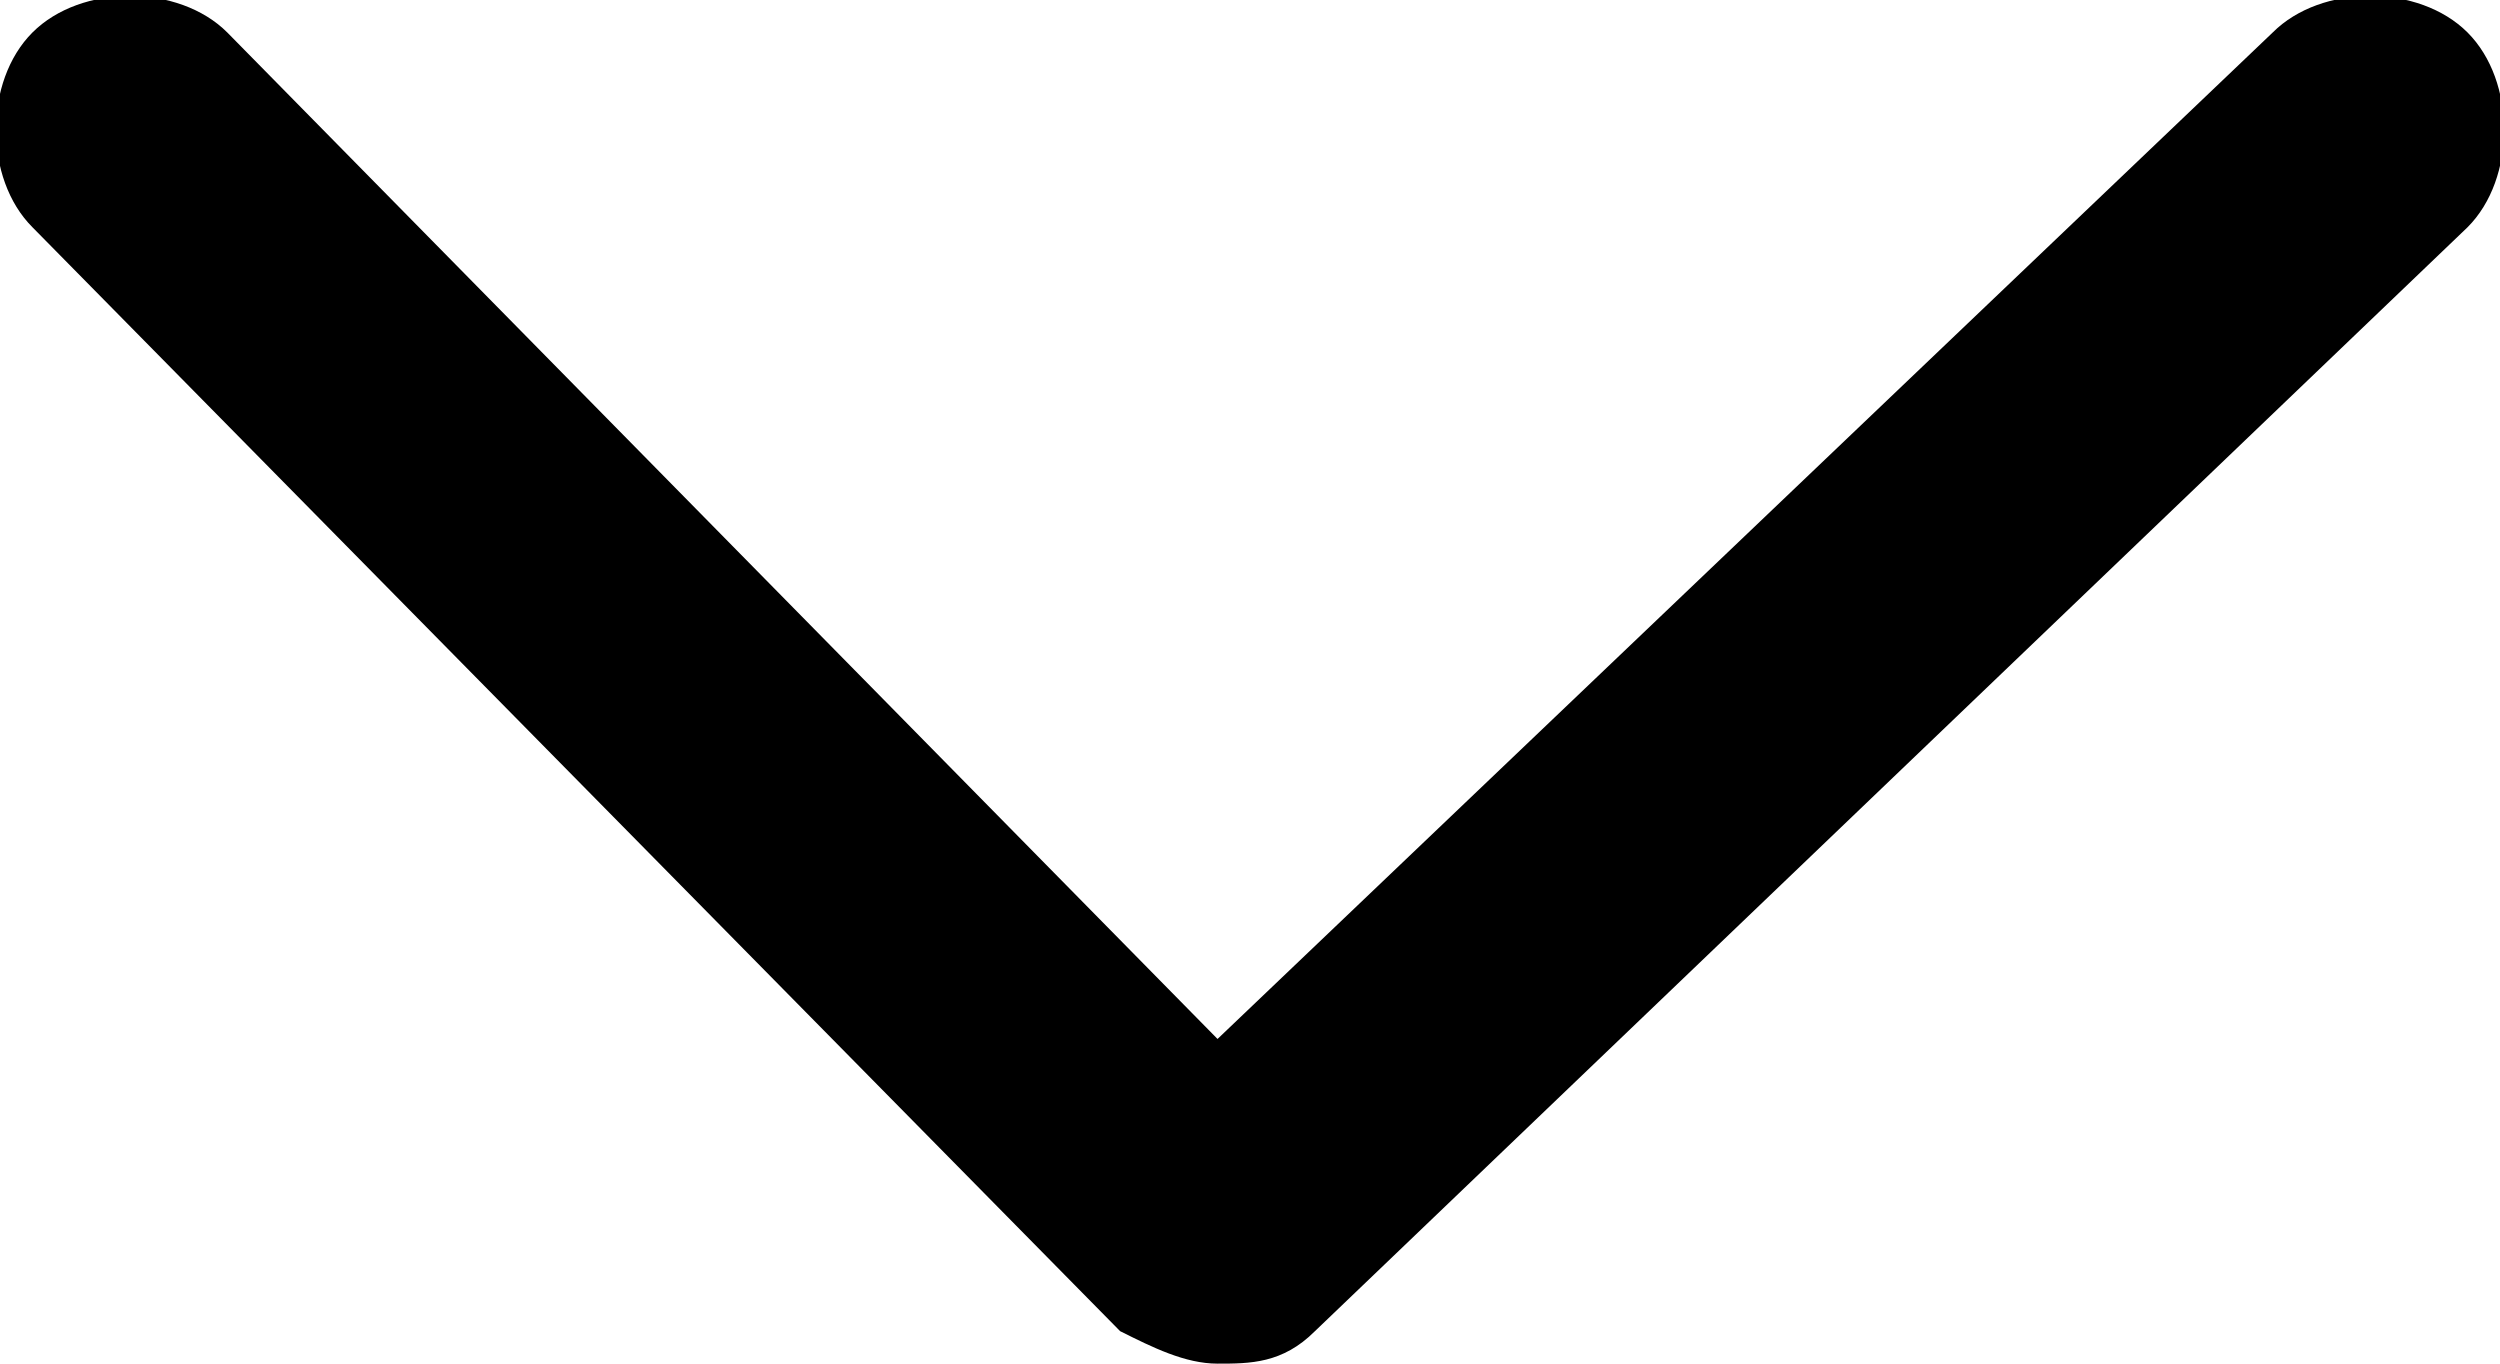
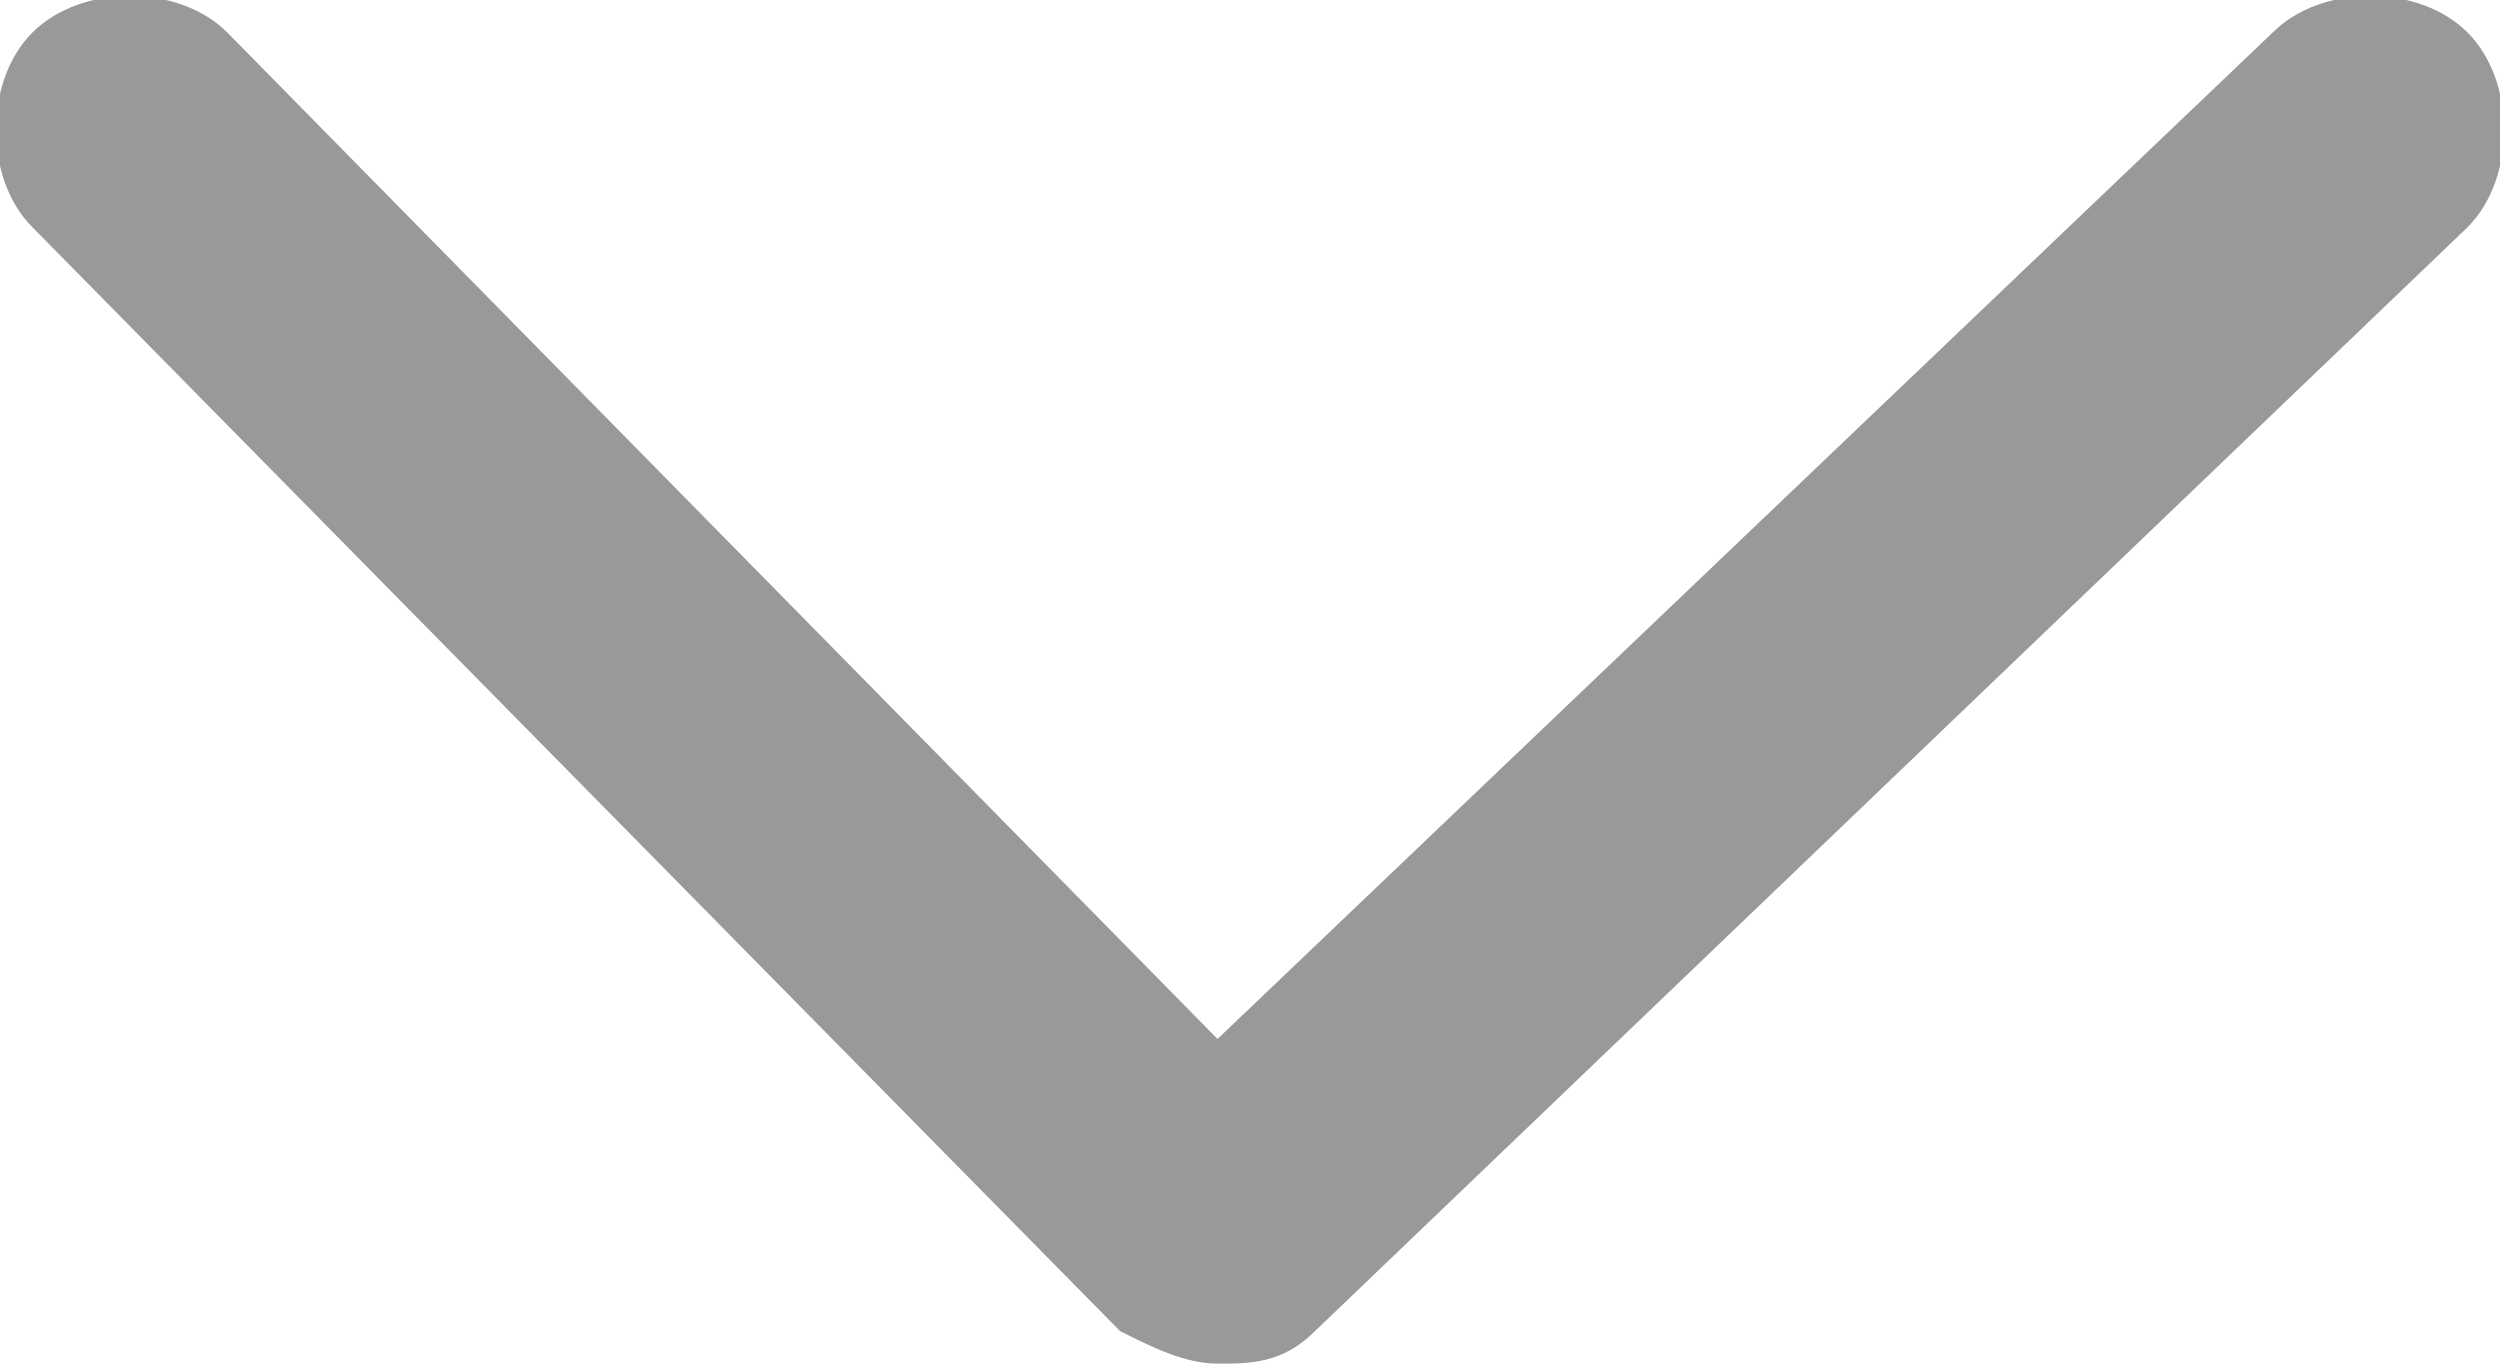
<svg xmlns="http://www.w3.org/2000/svg" version="1.1" id="Layer_1" x="0px" y="0px" width="15.4px" height="8.4px" viewBox="0 0 15.4 8.4" enable-background="new 0 0 15.4 8.4" xml:space="preserve">
  <g id="Layer_1_1_">
</g>
  <g id="Layer_5" display="none">
    <rect x="-135.3" y="-545.8" display="inline" fill="#333333" width="3016" height="1758" />
  </g>
  <g id="Layer_4">
</g>
  <g id="Layer_3">
</g>
  <g>
-     <path d="M7.5,8.4c-0.2,0-0.4-0.1-0.6-0.2L0.2,1.4c-0.3-0.3-0.3-0.9,0-1.2s0.9-0.3,1.2,0l6.1,6.2L14,0.2c0.3-0.3,0.9-0.3,1.2,0   s0.3,0.9,0,1.2L8.1,8.2C7.9,8.4,7.7,8.4,7.5,8.4z" />
+     <path fill="#999999" d="M7.5,8.4c-0.2,0-0.4-0.1-0.6-0.2L0.2,1.4c-0.3-0.3-0.3-0.9,0-1.2s0.9-0.3,1.2,0l6.1,6.2L14,0.2   c0.3-0.3,0.9-0.3,1.2,0s0.3,0.9,0,1.2L8.1,8.2C7.9,8.4,7.7,8.4,7.5,8.4z" />
  </g>
</svg>
